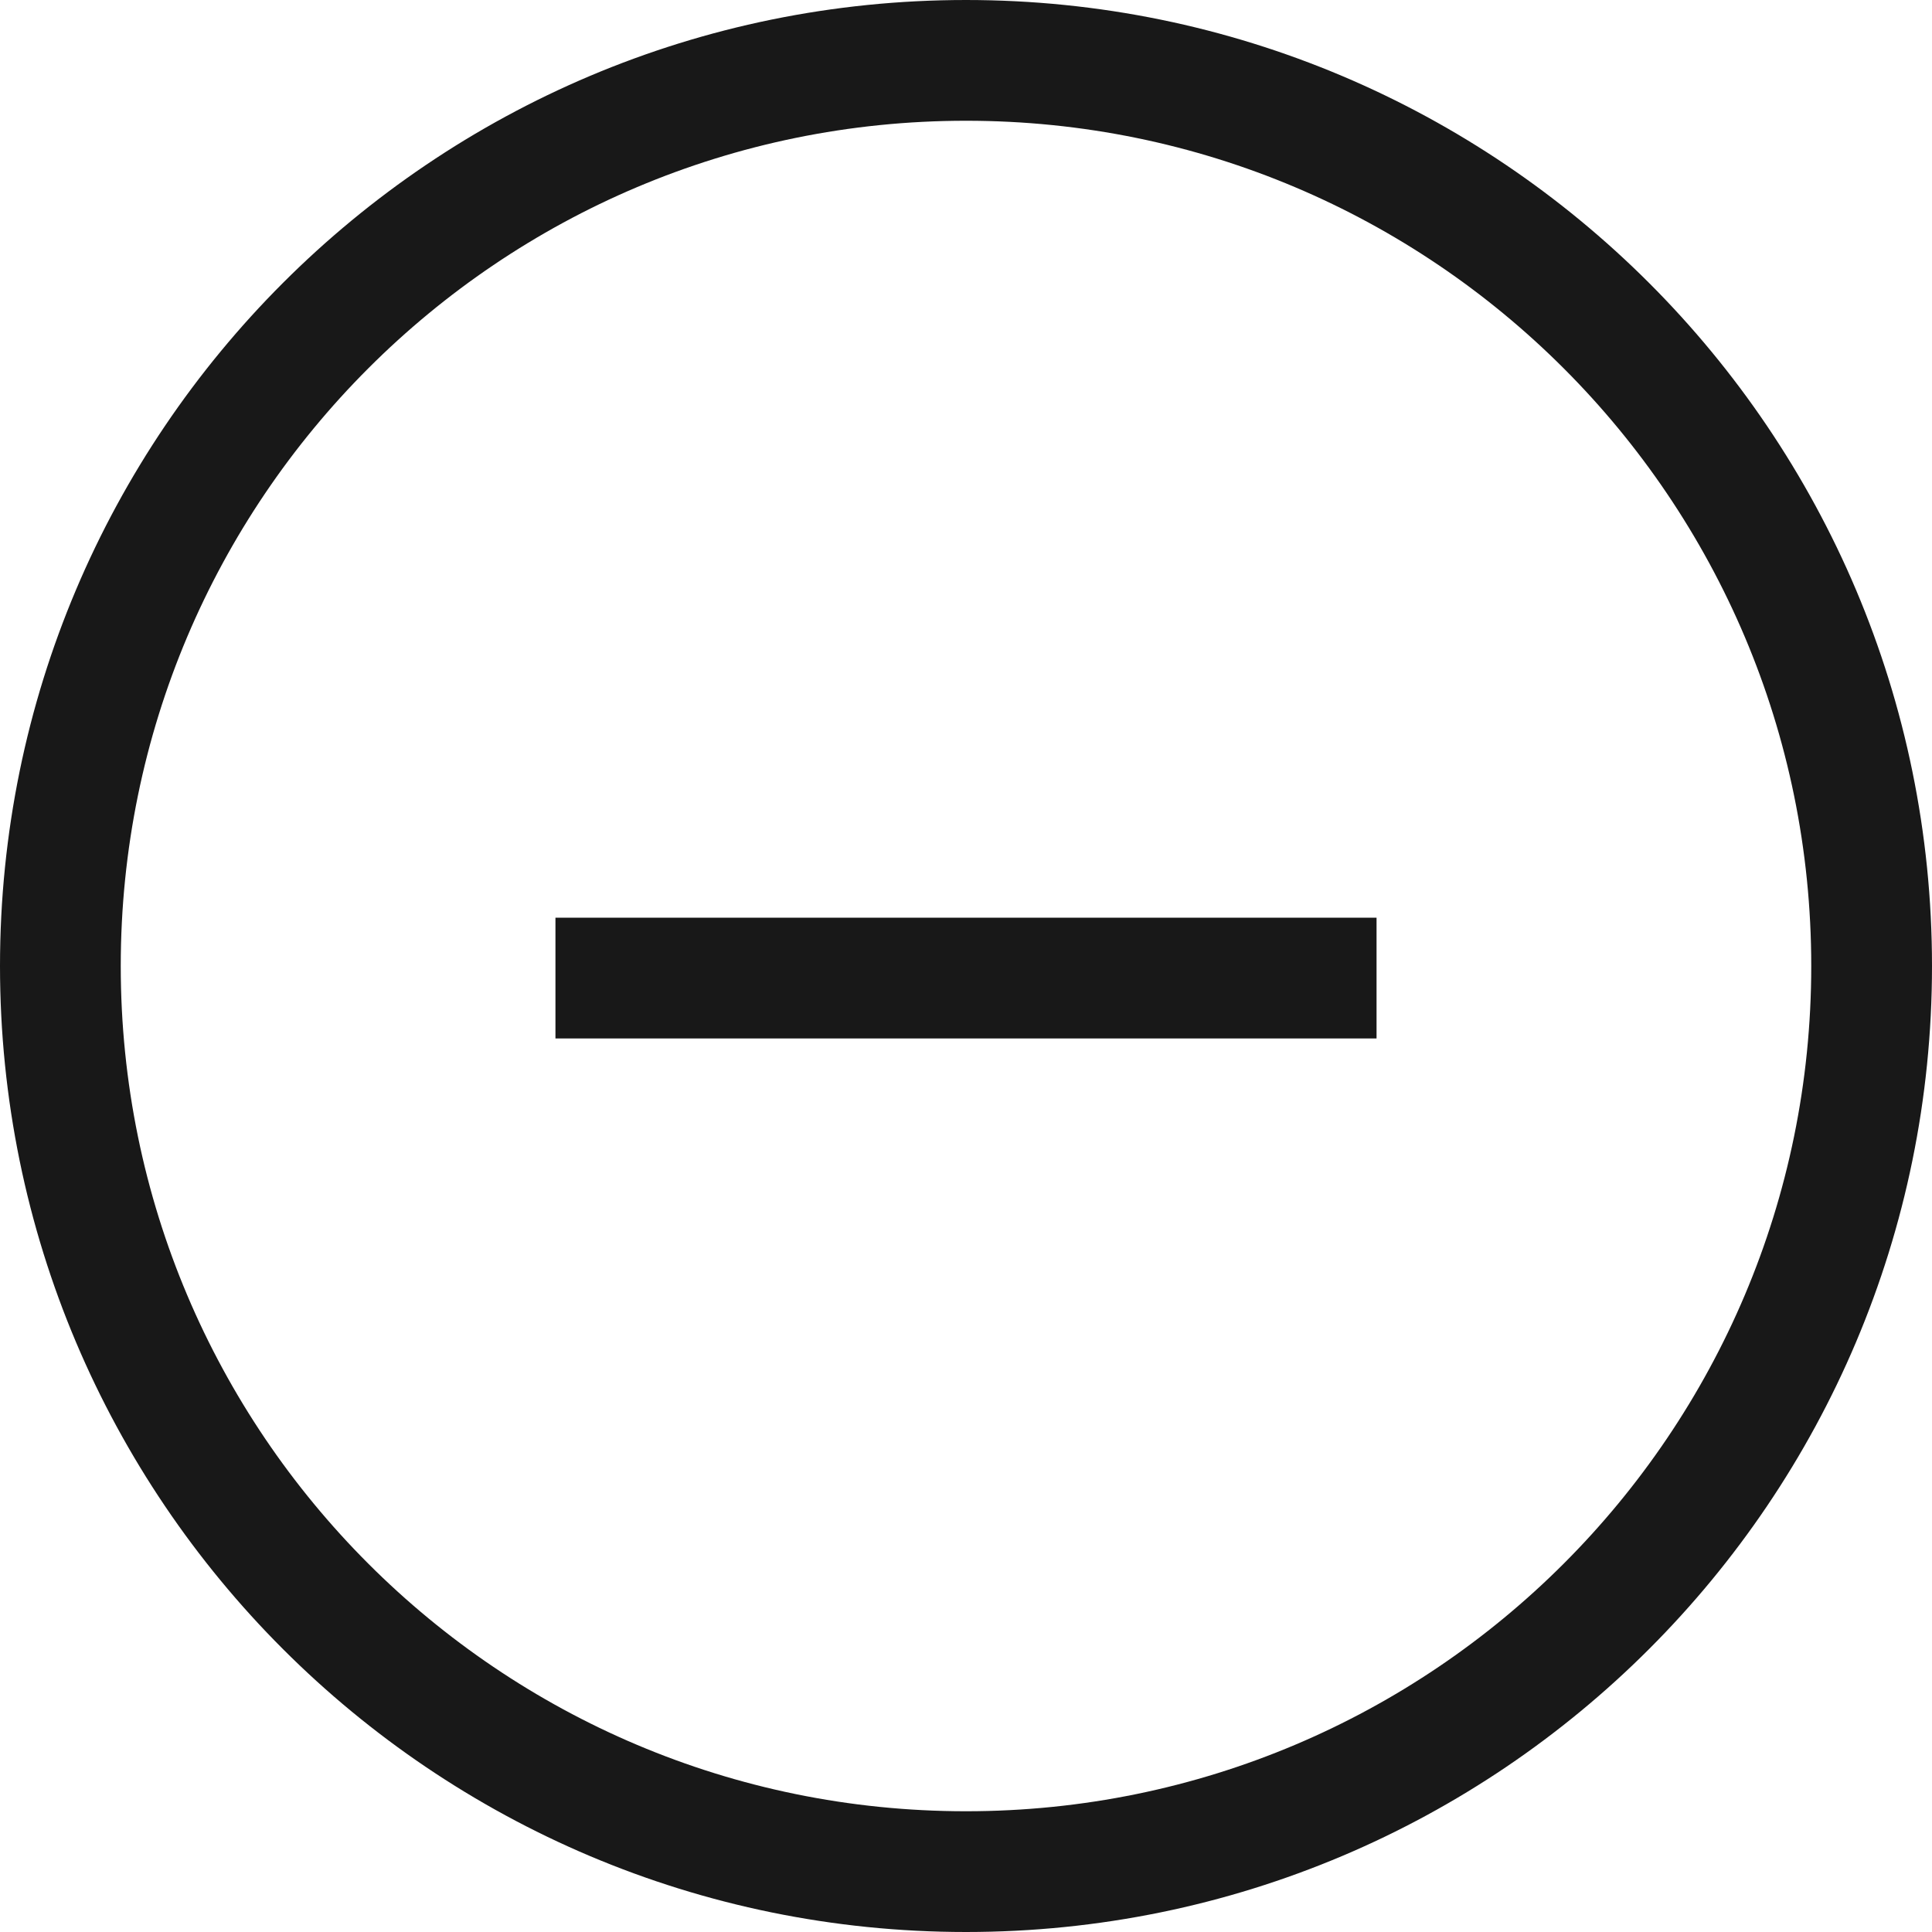
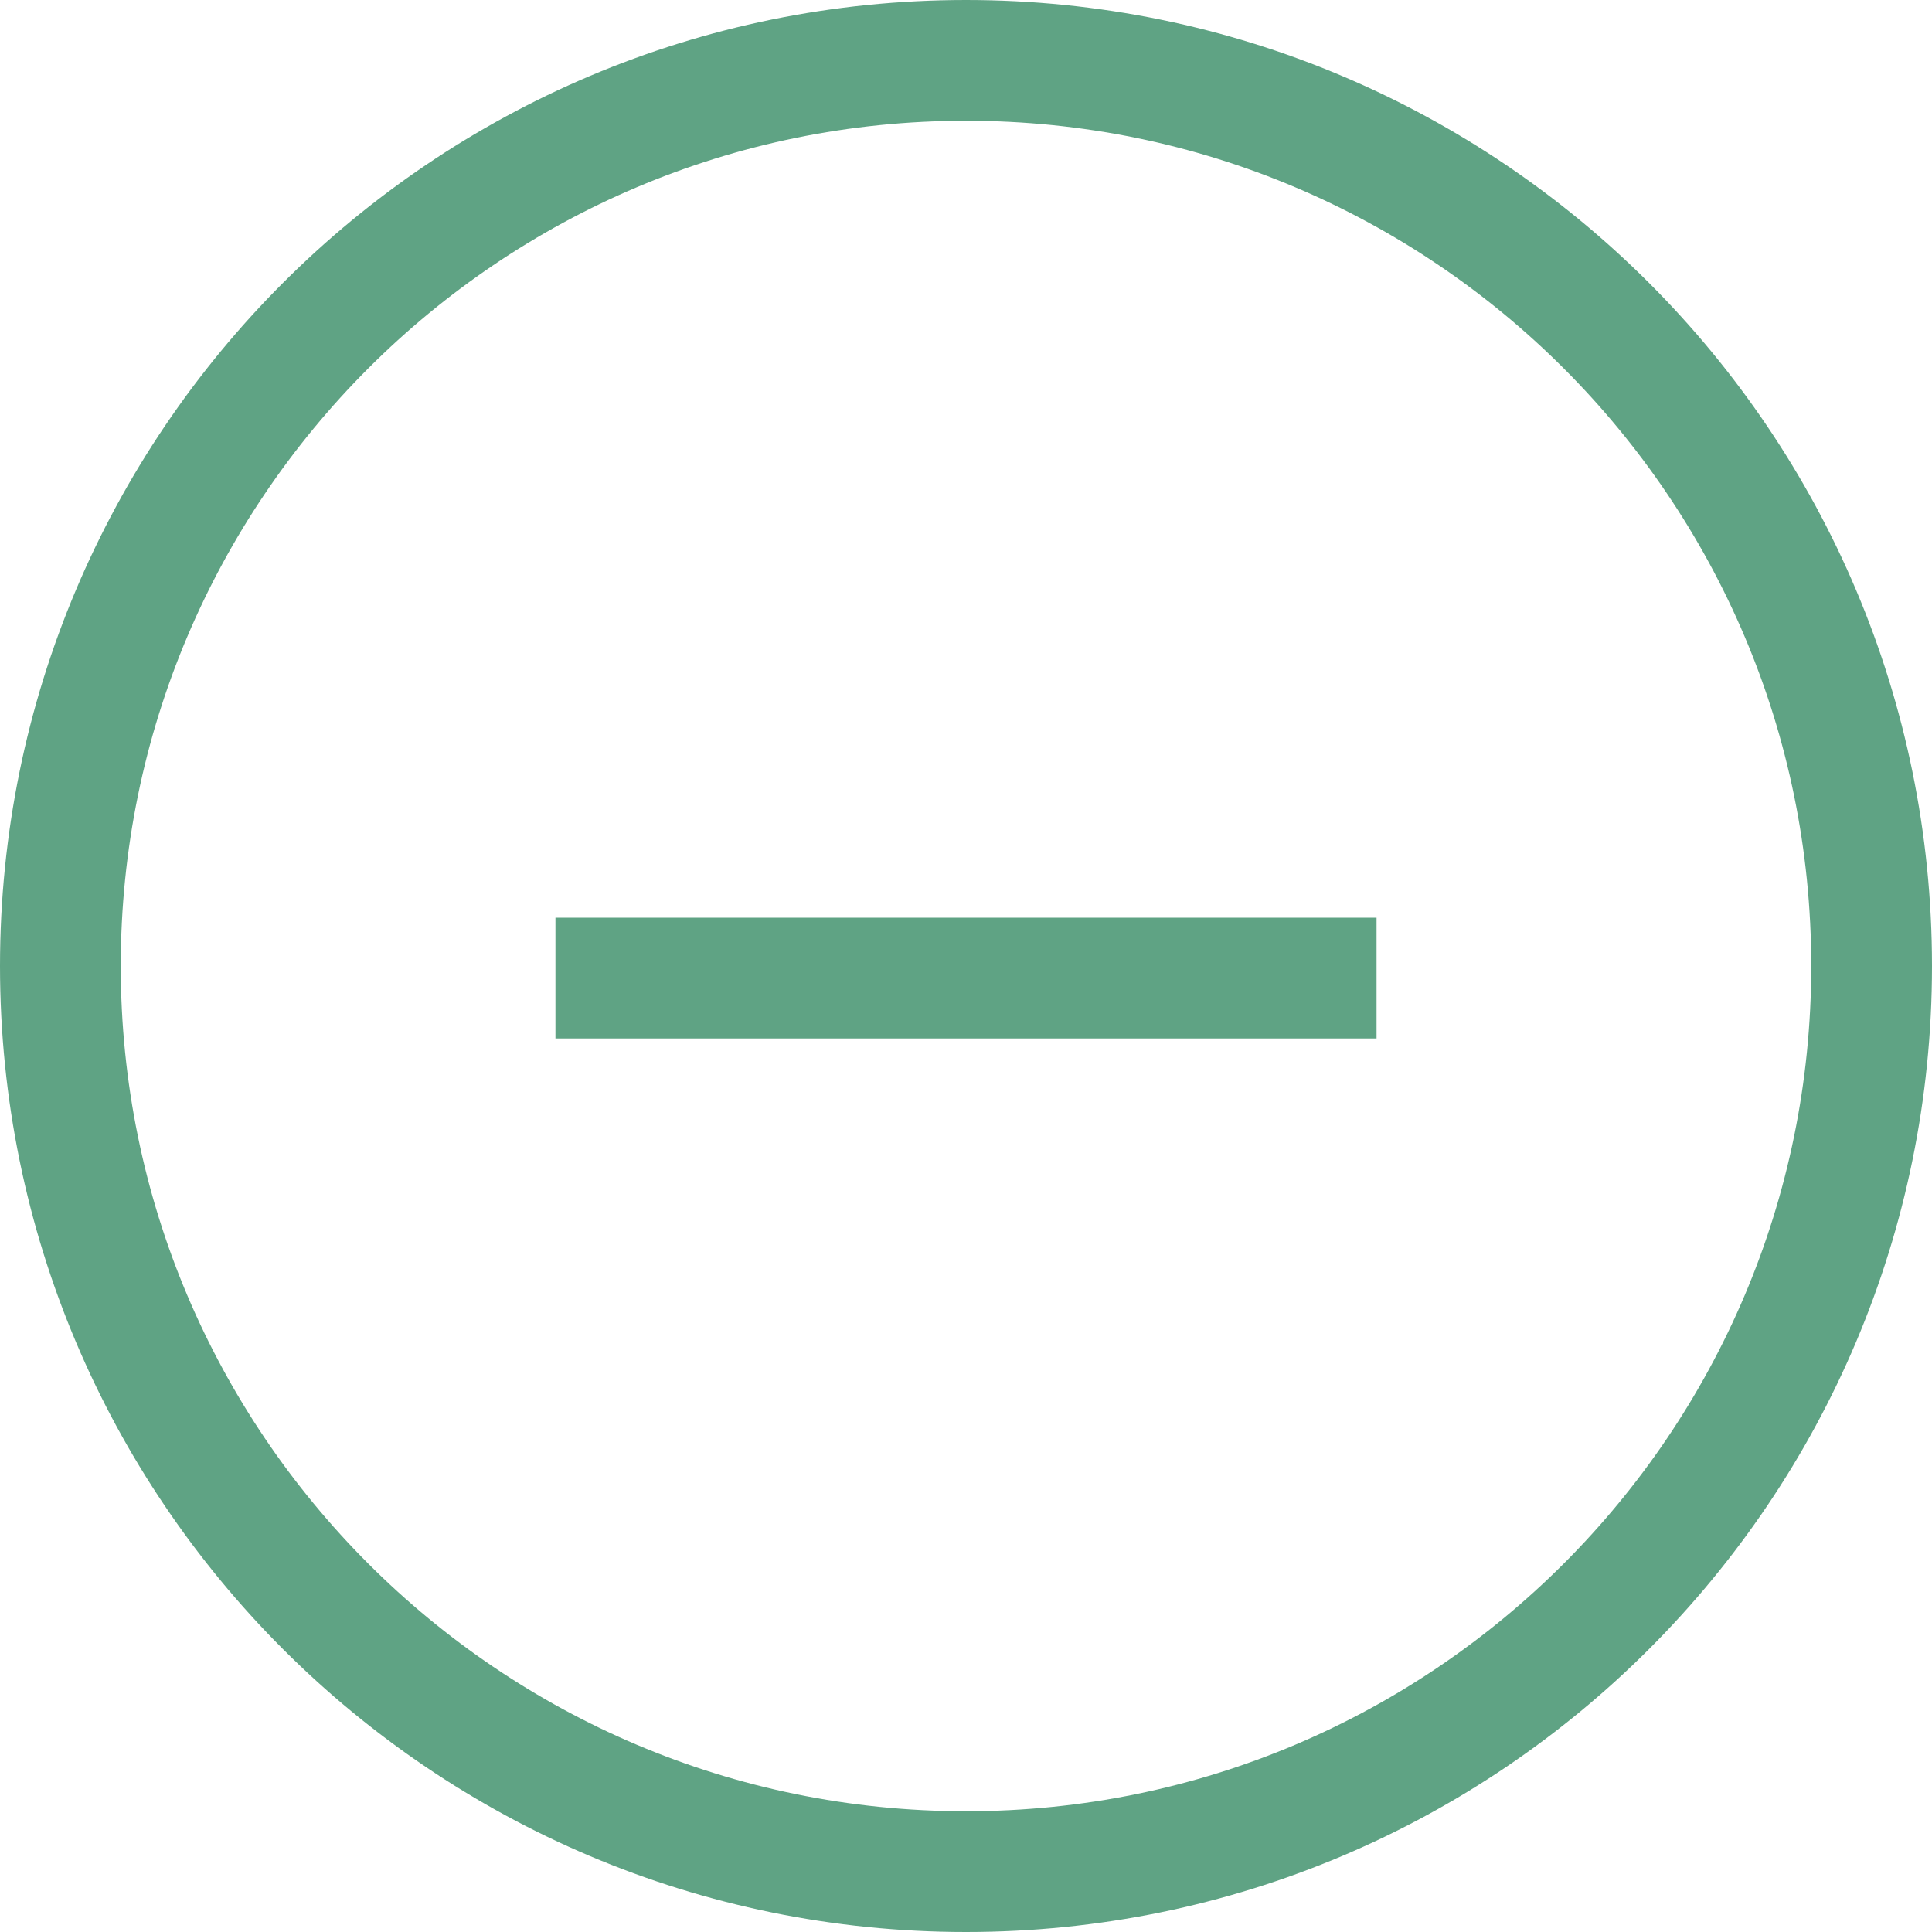
<svg xmlns="http://www.w3.org/2000/svg" width="80" height="80" viewBox="0 0 80 80" fill="none">
-   <circle cx="40" cy="40" r="37.5" stroke="#181818" stroke-width="5" />
-   <line x1="23" y1="40.5" x2="57" y2="40.5" stroke="#181818" stroke-width="5" />
+   <circle cx="40" cy="40" r="37.5" stroke="#5FA384" stroke-width="5" />
+   <line x1="23" y1="40.5" x2="57" y2="40.5" stroke="#5FA384" stroke-width="5" />
</svg>
